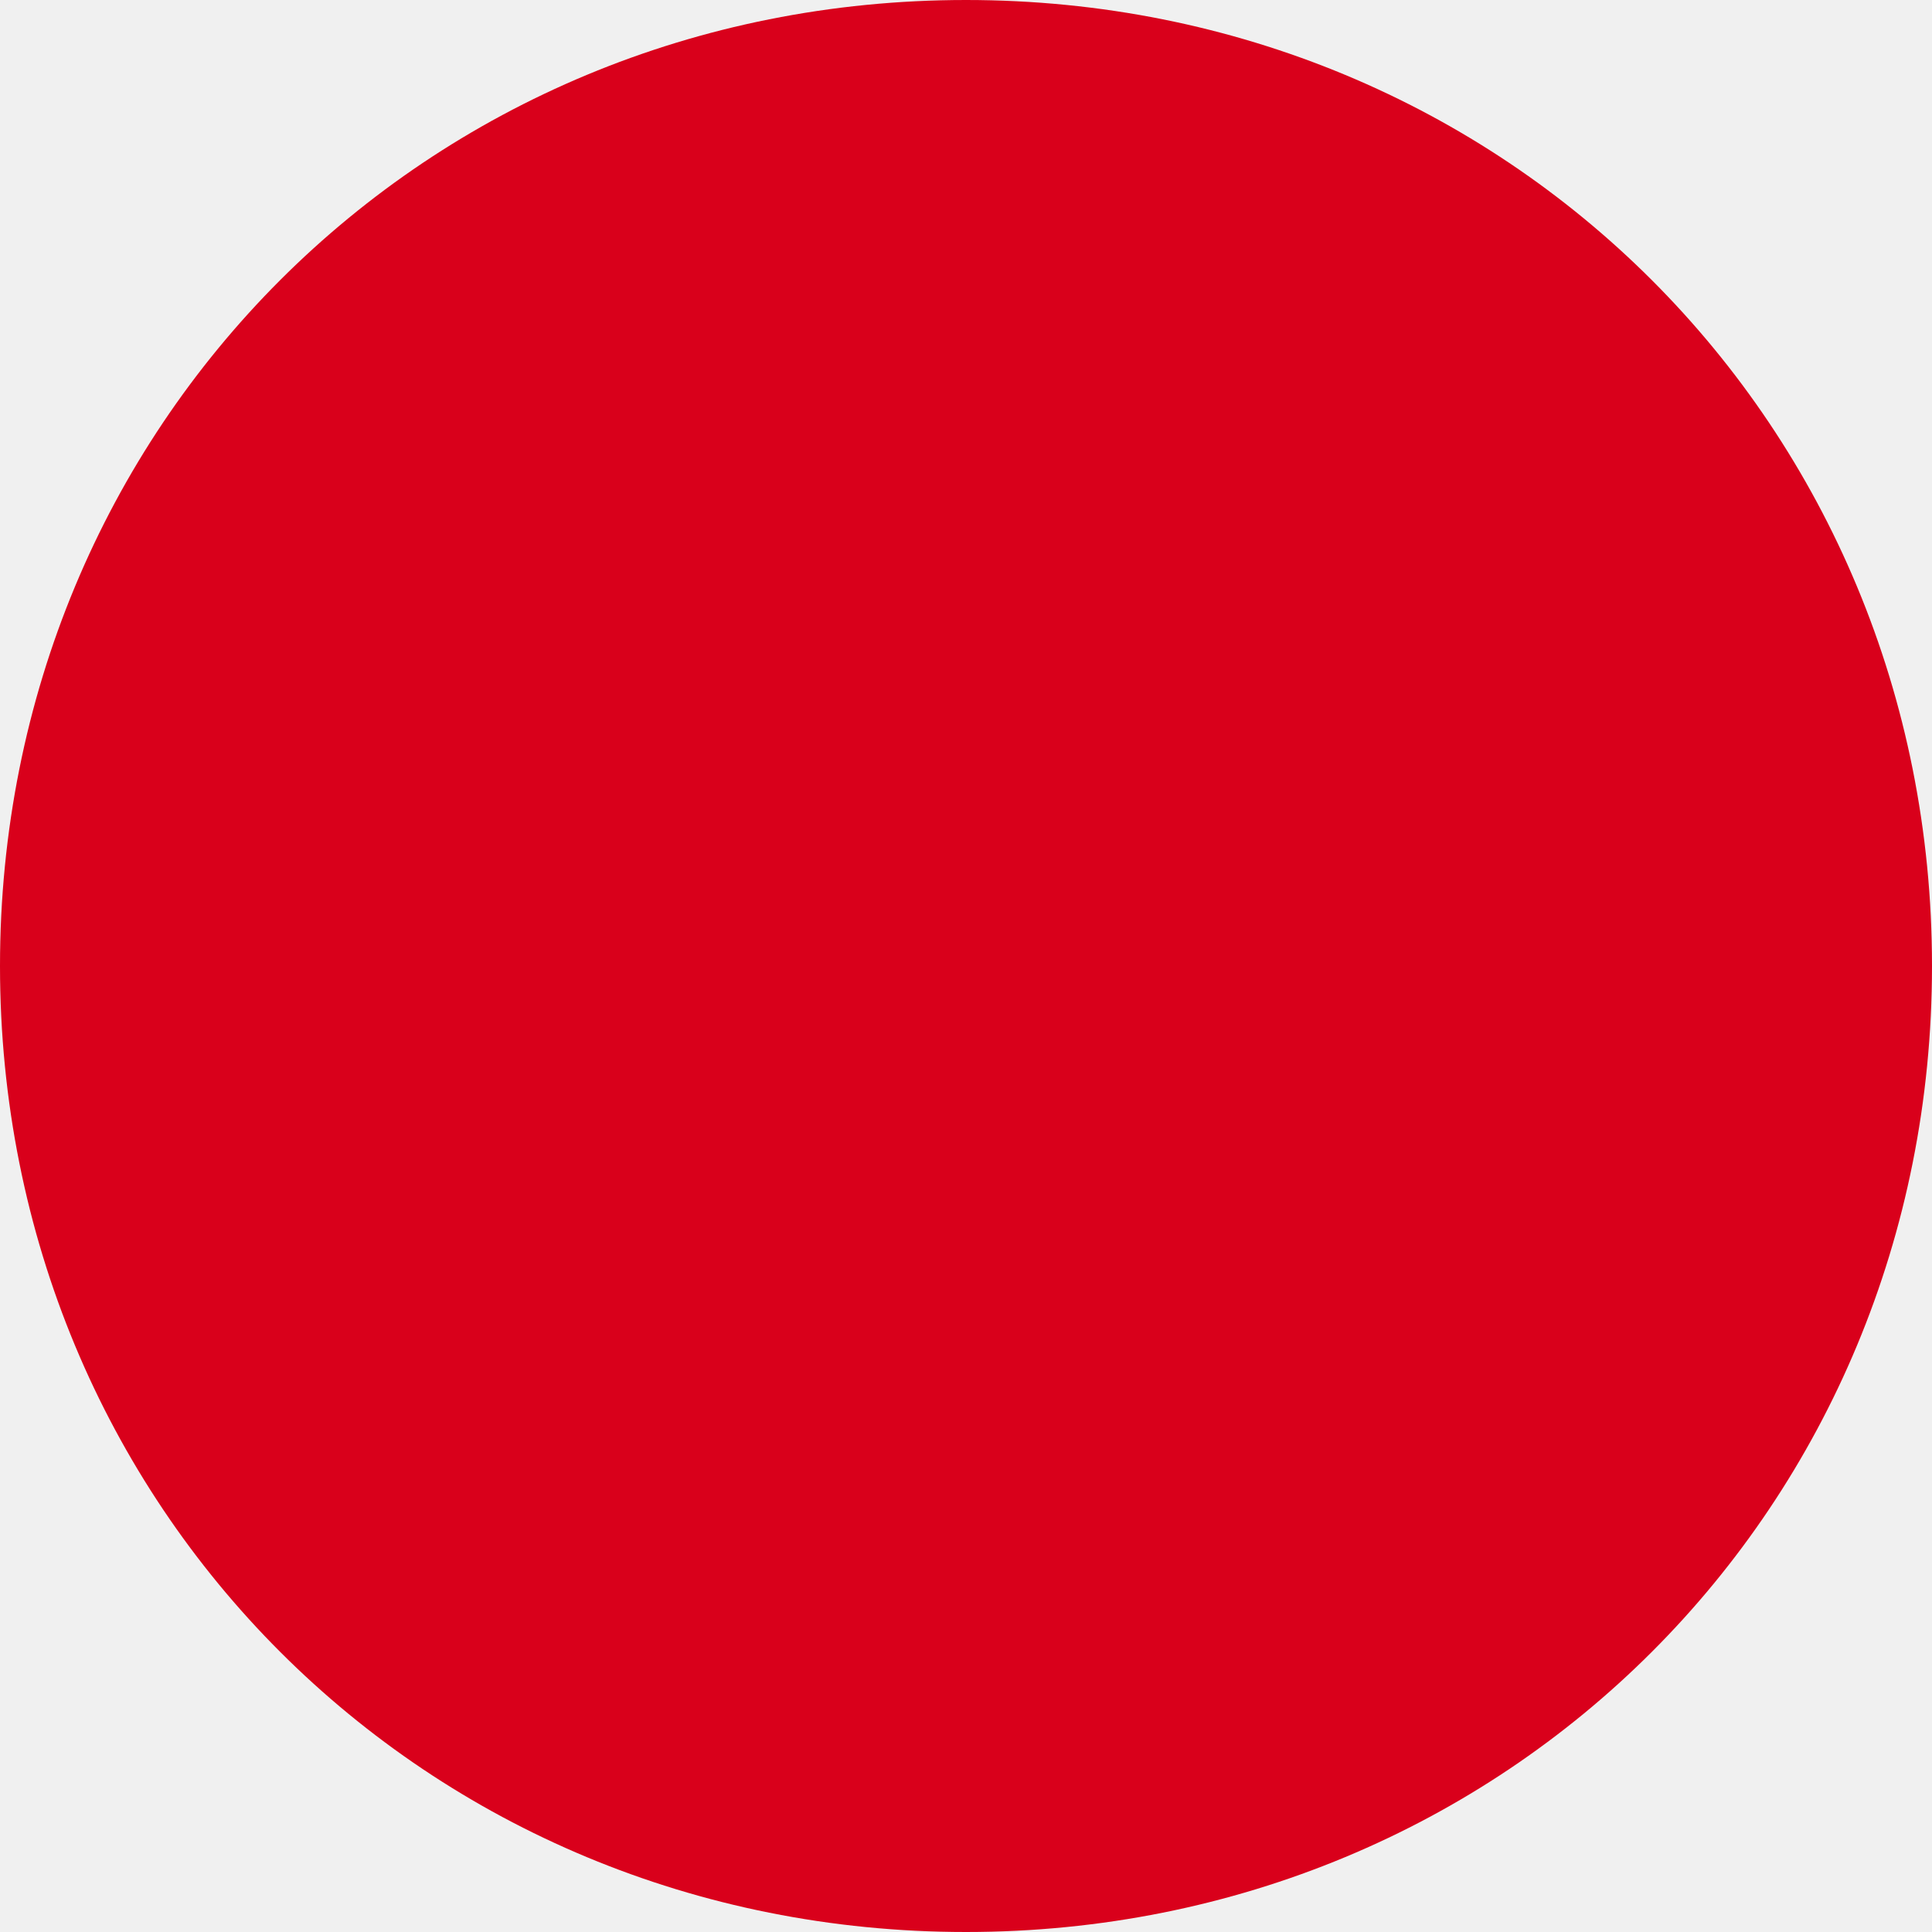
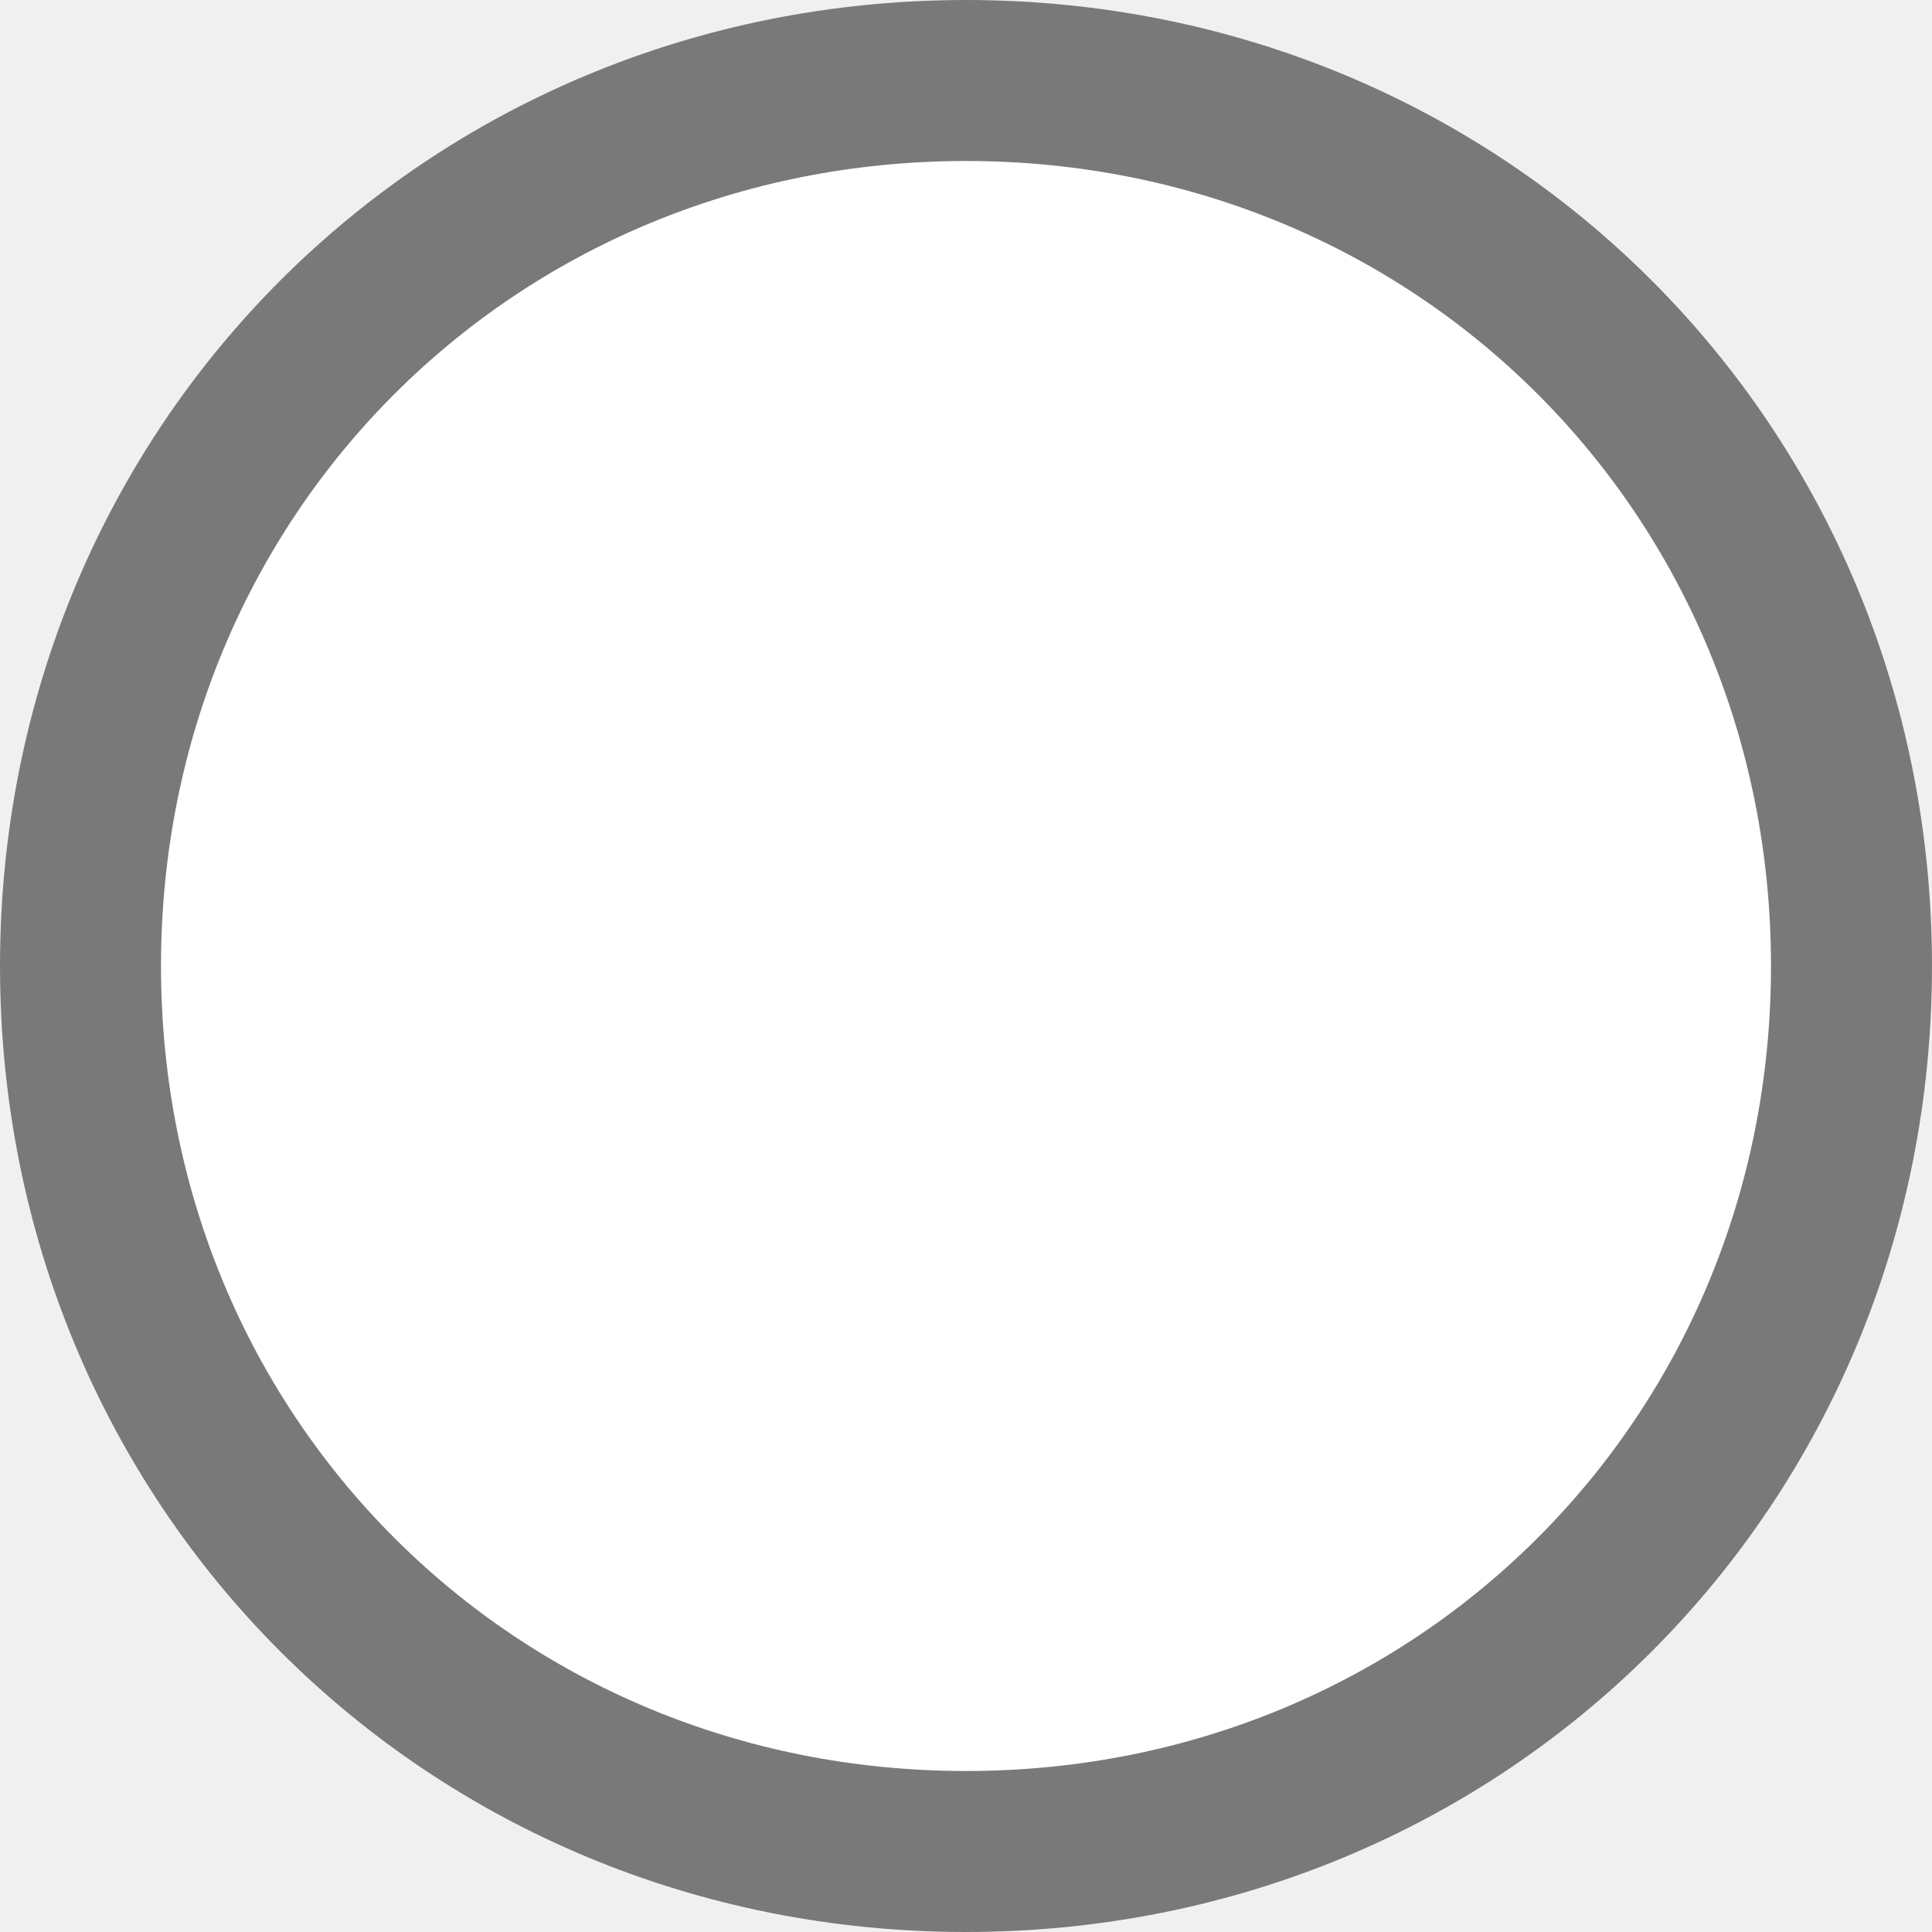
- <svg xmlns="http://www.w3.org/2000/svg" version="1.1" width="12px" height="12px">
-   <g transform="matrix(1 0 0 1 -105 -336 )">
-     <path d="M 111 336  C 114.36 336  117 338.64  117 342  C 117 345.36  114.36 348  111 348  C 107.64 348  105 345.36  105 342  C 105 338.64  107.64 336  111 336  Z " fill-rule="nonzero" fill="#d9001b" stroke="none" />
-   </g>
+ <svg xmlns="http://www.w3.org/2000/svg" version="1.1" width="12px" height="12px" viewBox="153 677  12 12">
+   <path d="M 159 677  C 162.36 677  165 679.64  165 683  C 165 686.36  162.36 689  159 689  C 155.64 689  153 686.36  153 683  C 153 679.64  155.64 677  159 677  Z " fill-rule="nonzero" fill="#ffffff" stroke="none" />
+   <path d="M 159 677.5  C 162.08 677.5  164.5 679.92  164.5 683  C 164.5 686.08  162.08 688.5  159 688.5  C 155.92 688.5  153.5 686.08  153.5 683  C 153.5 679.92  155.92 677.5  159 677.5  Z " stroke-width="1" stroke="#797979" fill="none" />
</svg>
